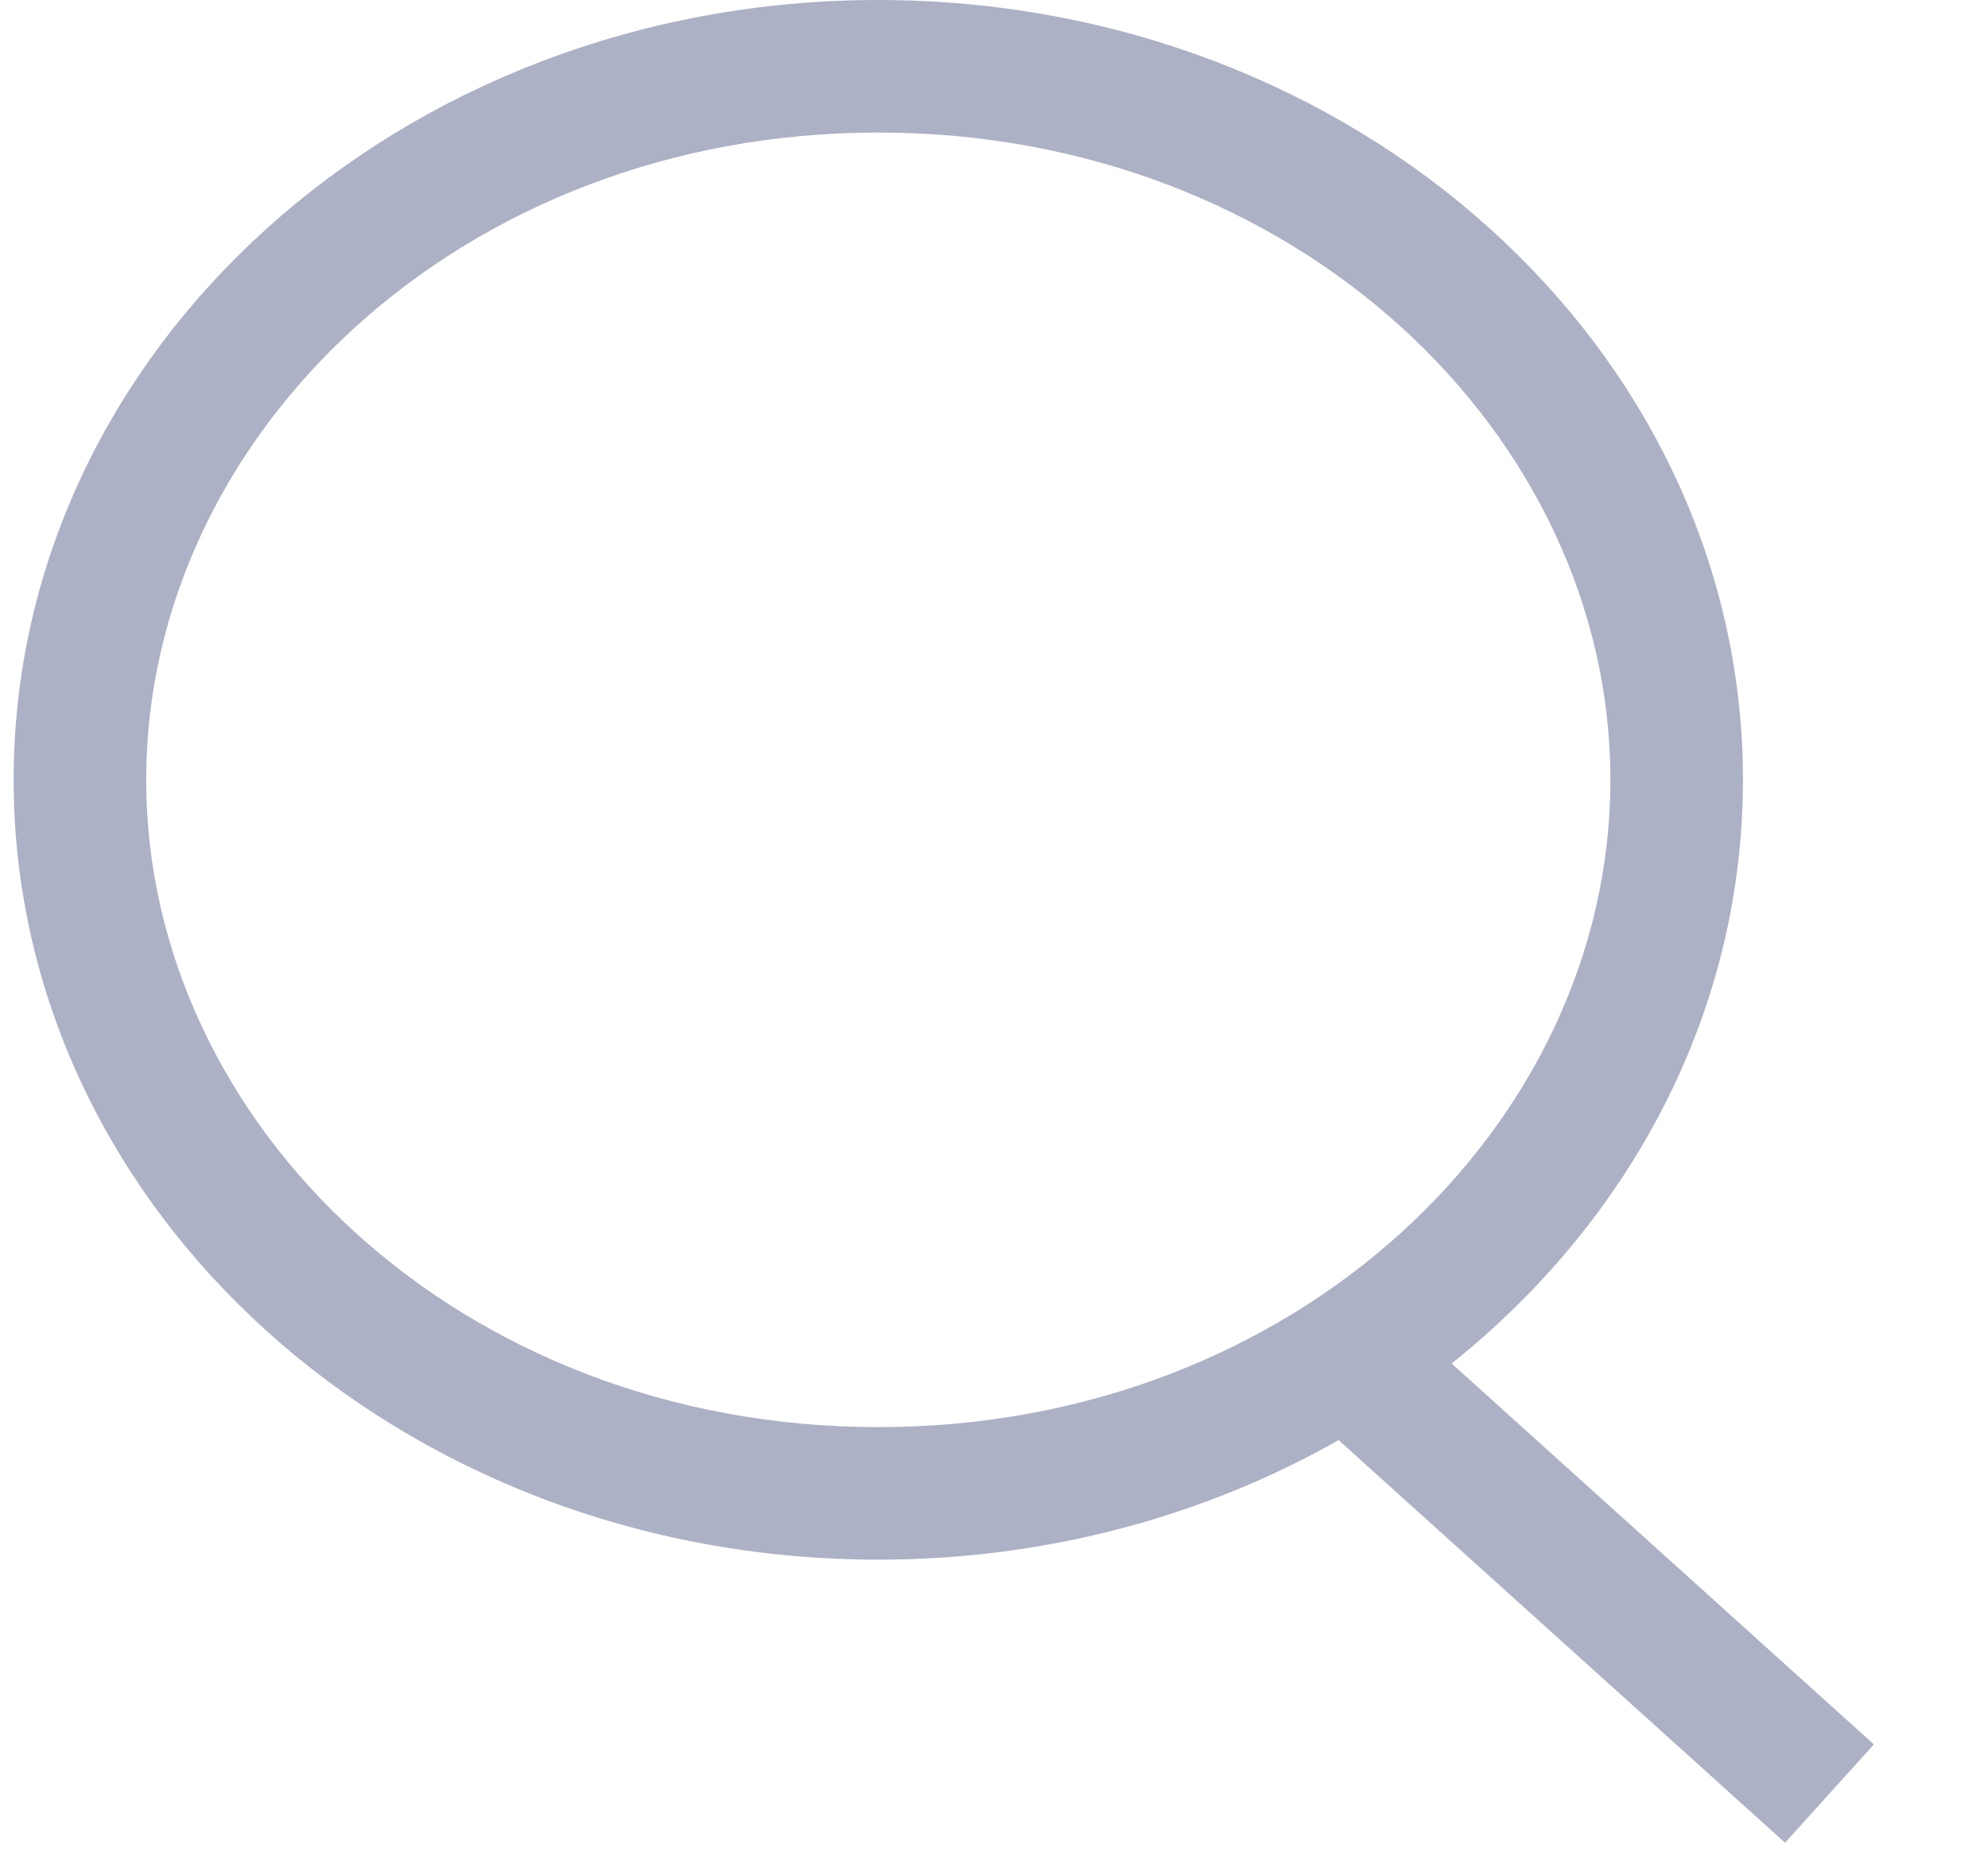
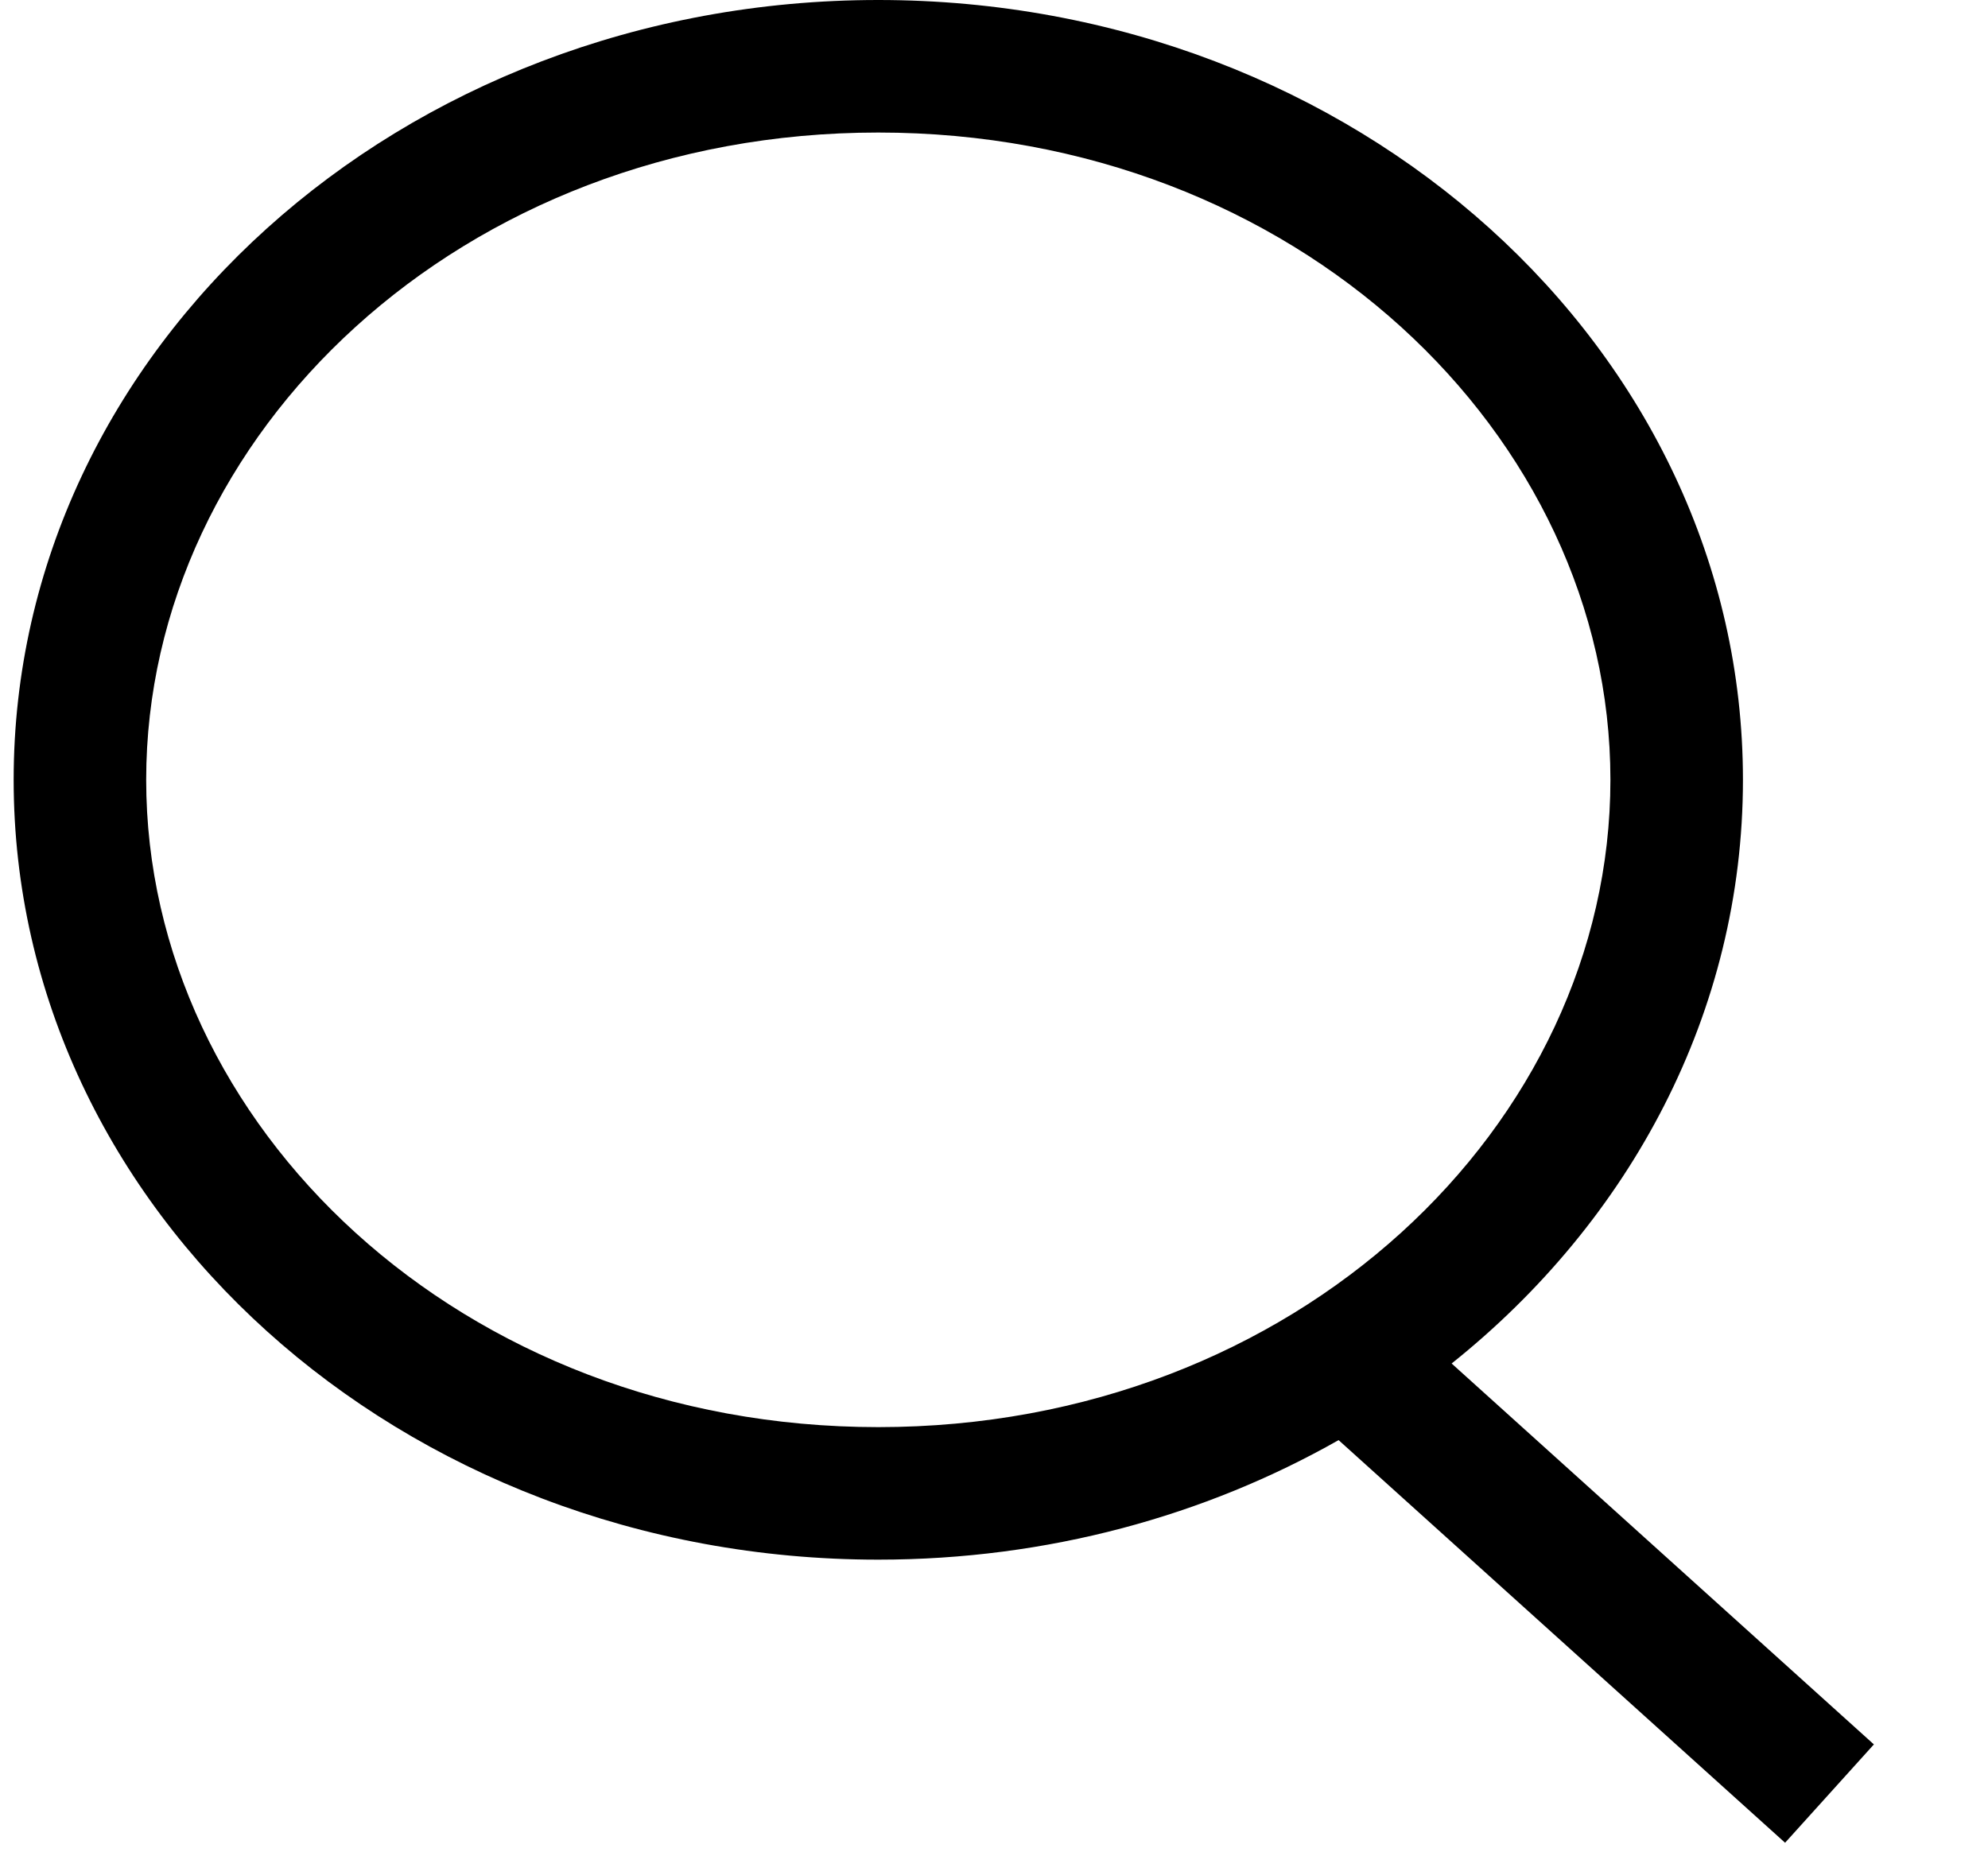
<svg xmlns="http://www.w3.org/2000/svg" width="15" height="14" viewBox="0 0 15 14" fill="none">
-   <path fill-rule="evenodd" clip-rule="evenodd" d="M12.151 5.884C12.151 8.487 9.778 10.768 6.627 10.768C3.476 10.768 1.103 8.487 1.103 5.884C1.103 3.281 3.476 1 6.627 1C9.778 1 12.151 3.281 12.151 5.884ZM10.1 10.866C9.094 11.437 7.903 11.768 6.627 11.768C3.024 11.768 0.103 9.133 0.103 5.884C0.103 2.634 3.024 0 6.627 0C10.23 0 13.151 2.634 13.151 5.884C13.151 7.637 12.301 9.211 10.953 10.288L14.139 13.162L13.469 13.904L10.1 10.866Z" fill="#ACB1C6" />
+   <path fill-rule="evenodd" clip-rule="evenodd" d="M12.151 5.884C12.151 8.487 9.778 10.768 6.627 10.768C3.476 10.768 1.103 8.487 1.103 5.884C1.103 3.281 3.476 1 6.627 1C9.778 1 12.151 3.281 12.151 5.884ZM10.1 10.866C9.094 11.437 7.903 11.768 6.627 11.768C3.024 11.768 0.103 9.133 0.103 5.884C0.103 2.634 3.024 0 6.627 0C10.23 0 13.151 2.634 13.151 5.884C13.151 7.637 12.301 9.211 10.953 10.288L14.139 13.162L13.469 13.904L10.1 10.866Z" fill="#000000" />
</svg>
